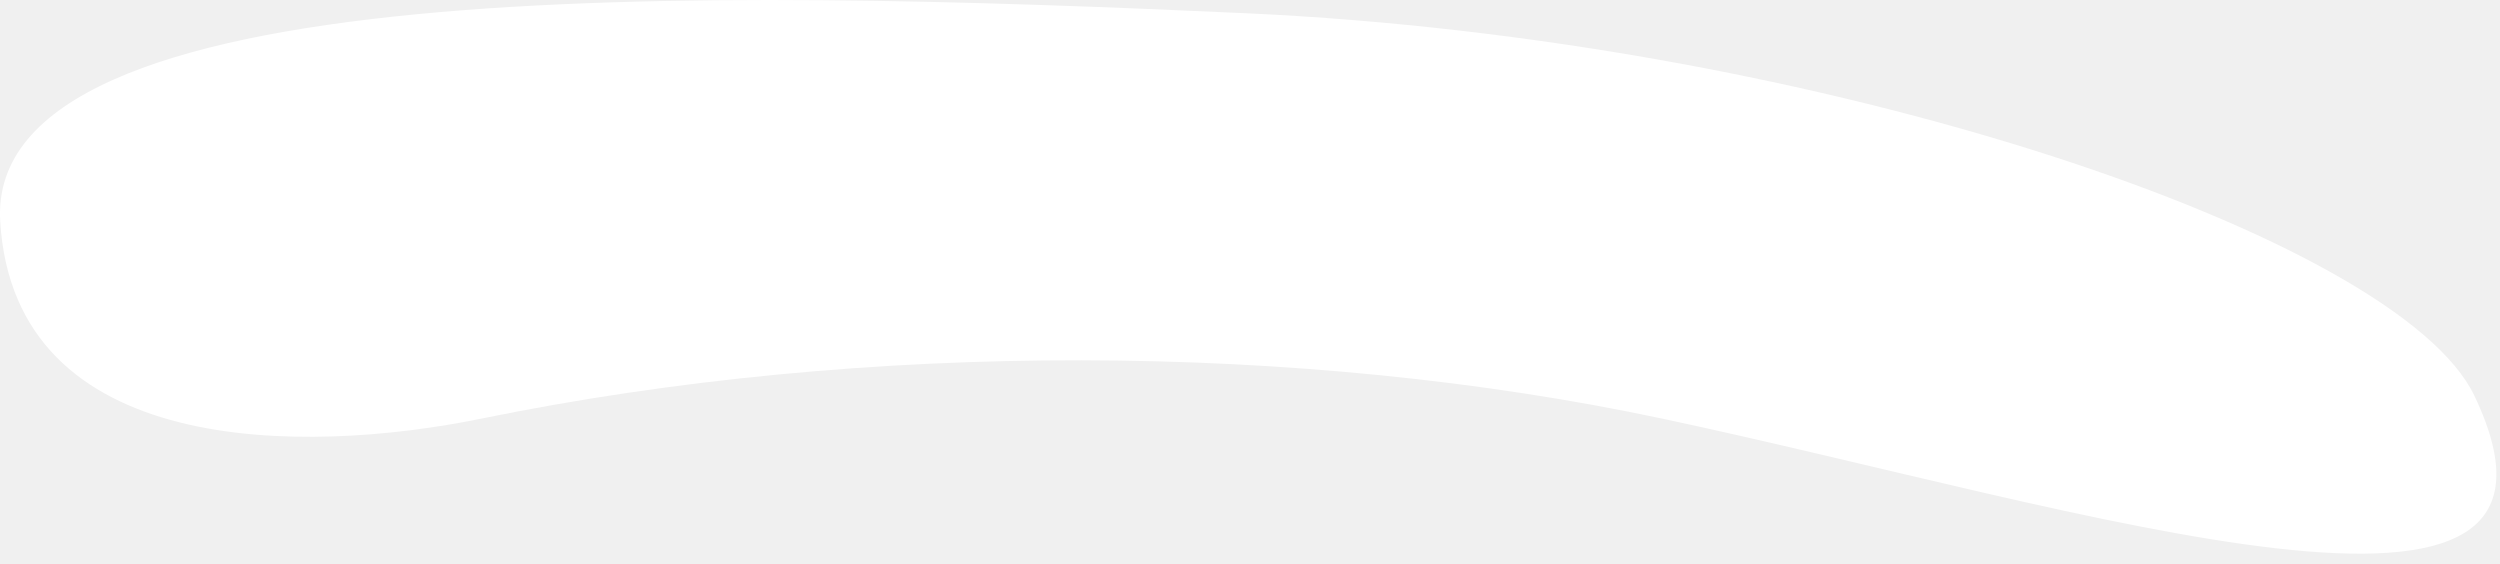
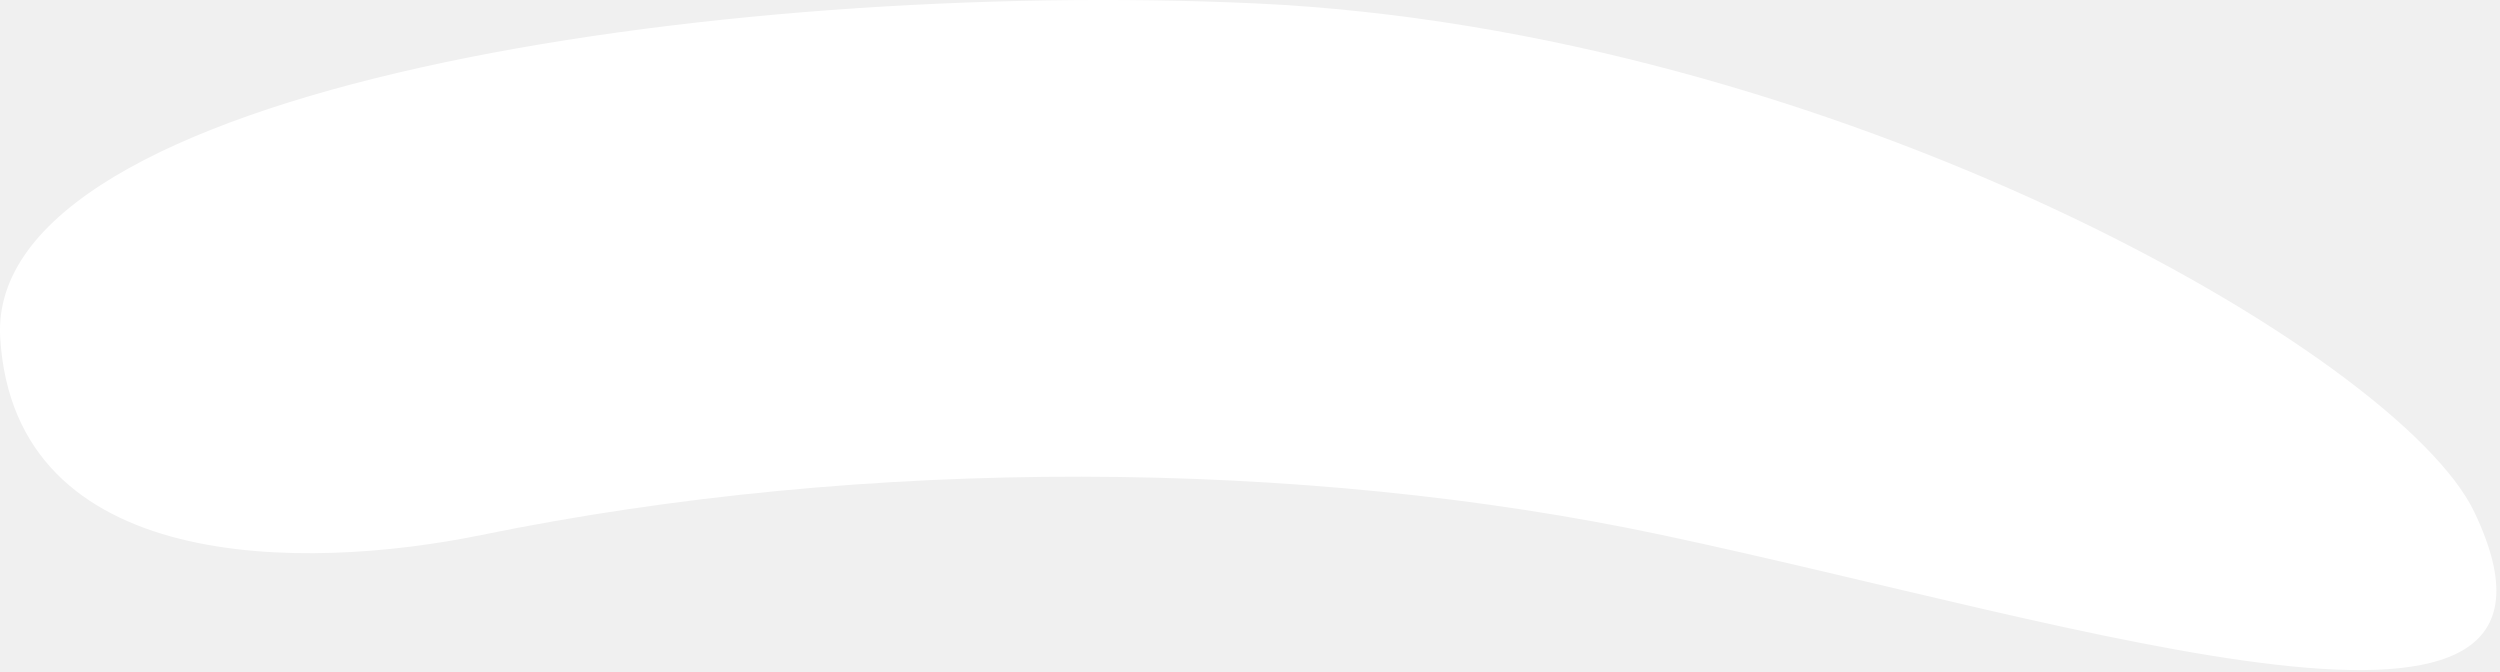
- <svg xmlns="http://www.w3.org/2000/svg" width="100%" height="100%" viewBox="0 0 253 57" version="1.1" xml:space="preserve" style="fill-rule:evenodd;clip-rule:evenodd;stroke-linejoin:round;stroke-miterlimit:2;">
-   <g transform="matrix(1,0,0,1,-1691.689,-1435.288)">
-     <g transform="matrix(1,0,0,1,546.0804,-13.71265)">
+ <svg xmlns="http://www.w3.org/2000/svg" width="100%" height="100%" viewBox="0 0 253 68" version="1.1" xml:space="preserve" style="fill-rule:evenodd;clip-rule:evenodd;stroke-linejoin:round;stroke-miterlimit:2;">
+   <g transform="matrix(1,0,0,1,-4890.642,-1423.508)">
+     <g transform="matrix(1,0,0,1,3745.034,-13.71265)">
      <g transform="matrix(2.525763,0,0,2.525763,1068.382,1411.766)">
-         <path d="M30.584,23.61C29.984,13.59 58.975,14.289 80.482,15.272C103.605,16.329 126.691,24.24 129.719,30.602C135.202,42.119 113.911,35.074 97.178,31.515C82.776,28.452 65.34,28.346 49.859,31.515C42.734,32.974 31.152,33.087 30.584,23.61Z" style="fill:white;" />
+         <path d="M30.584,23.61C29.984,13.59 59.336,9.23 80.844,10.213C103.966,11.271 126.691,24.24 129.719,30.602C135.202,42.119 113.911,35.074 97.178,31.515C82.776,28.452 65.34,28.346 49.859,31.515C42.734,32.974 31.152,33.087 30.584,23.61Z" style="fill:white;" />
      </g>
    </g>
  </g>
</svg>
